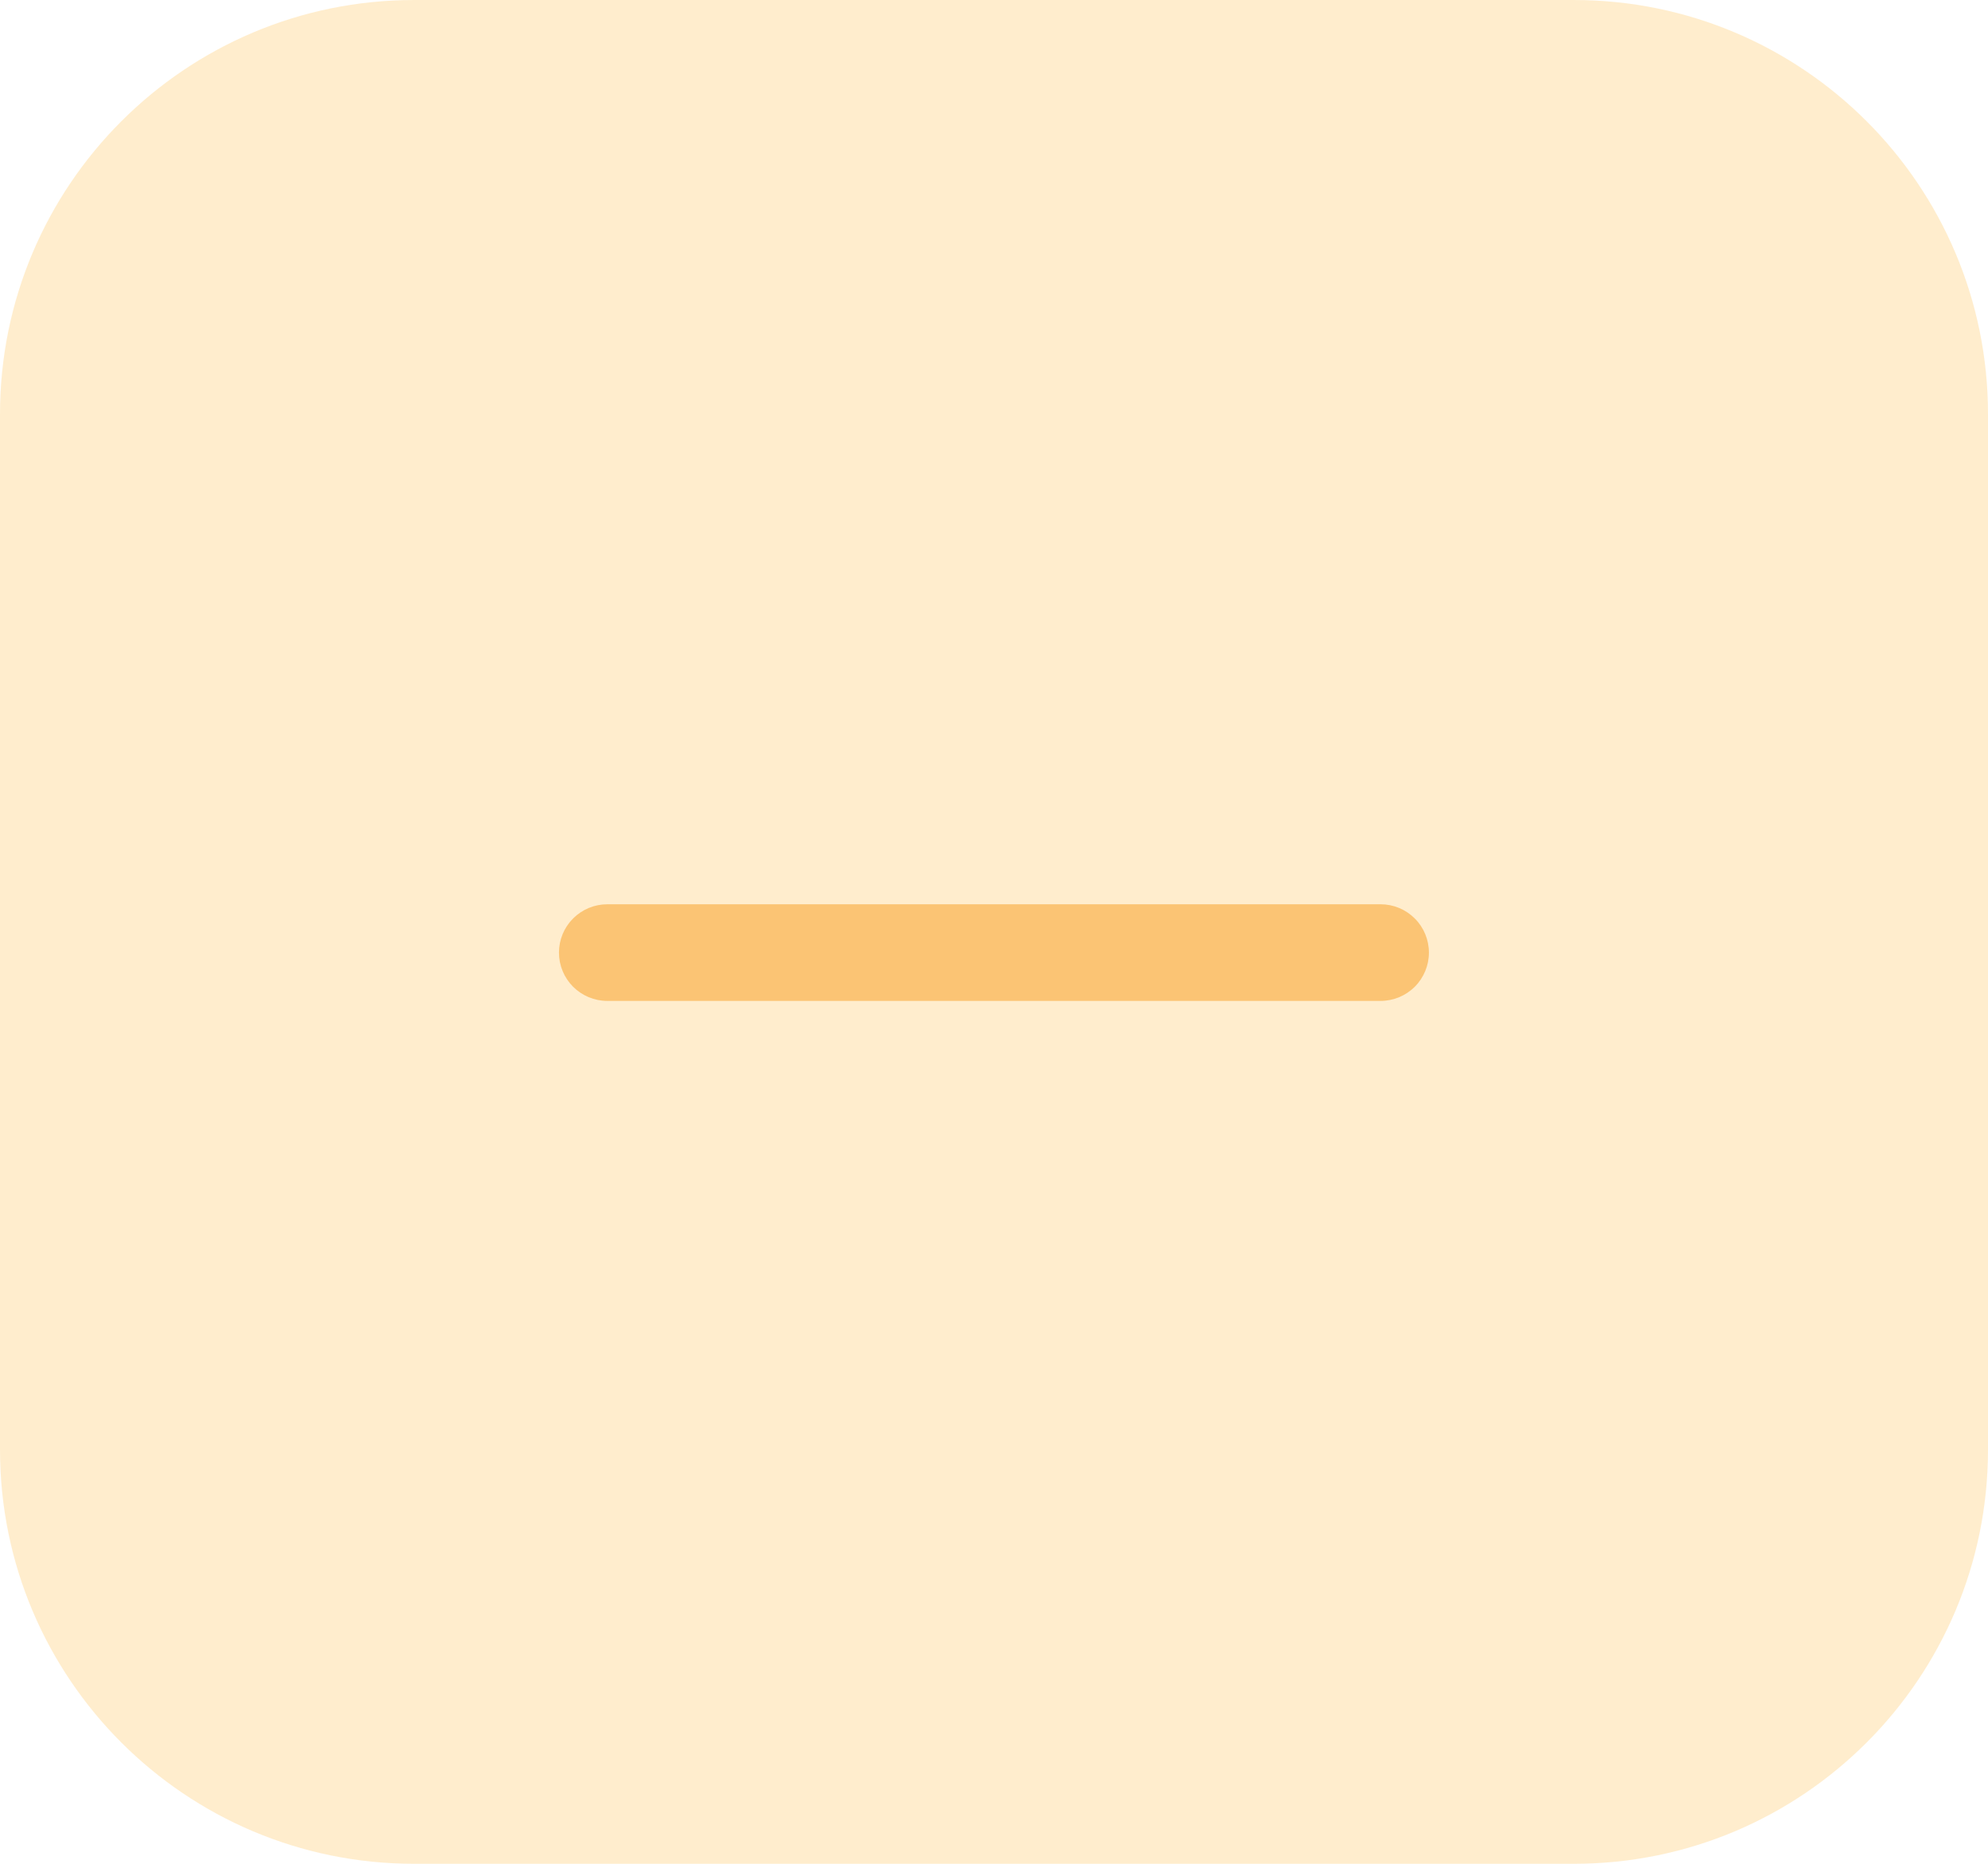
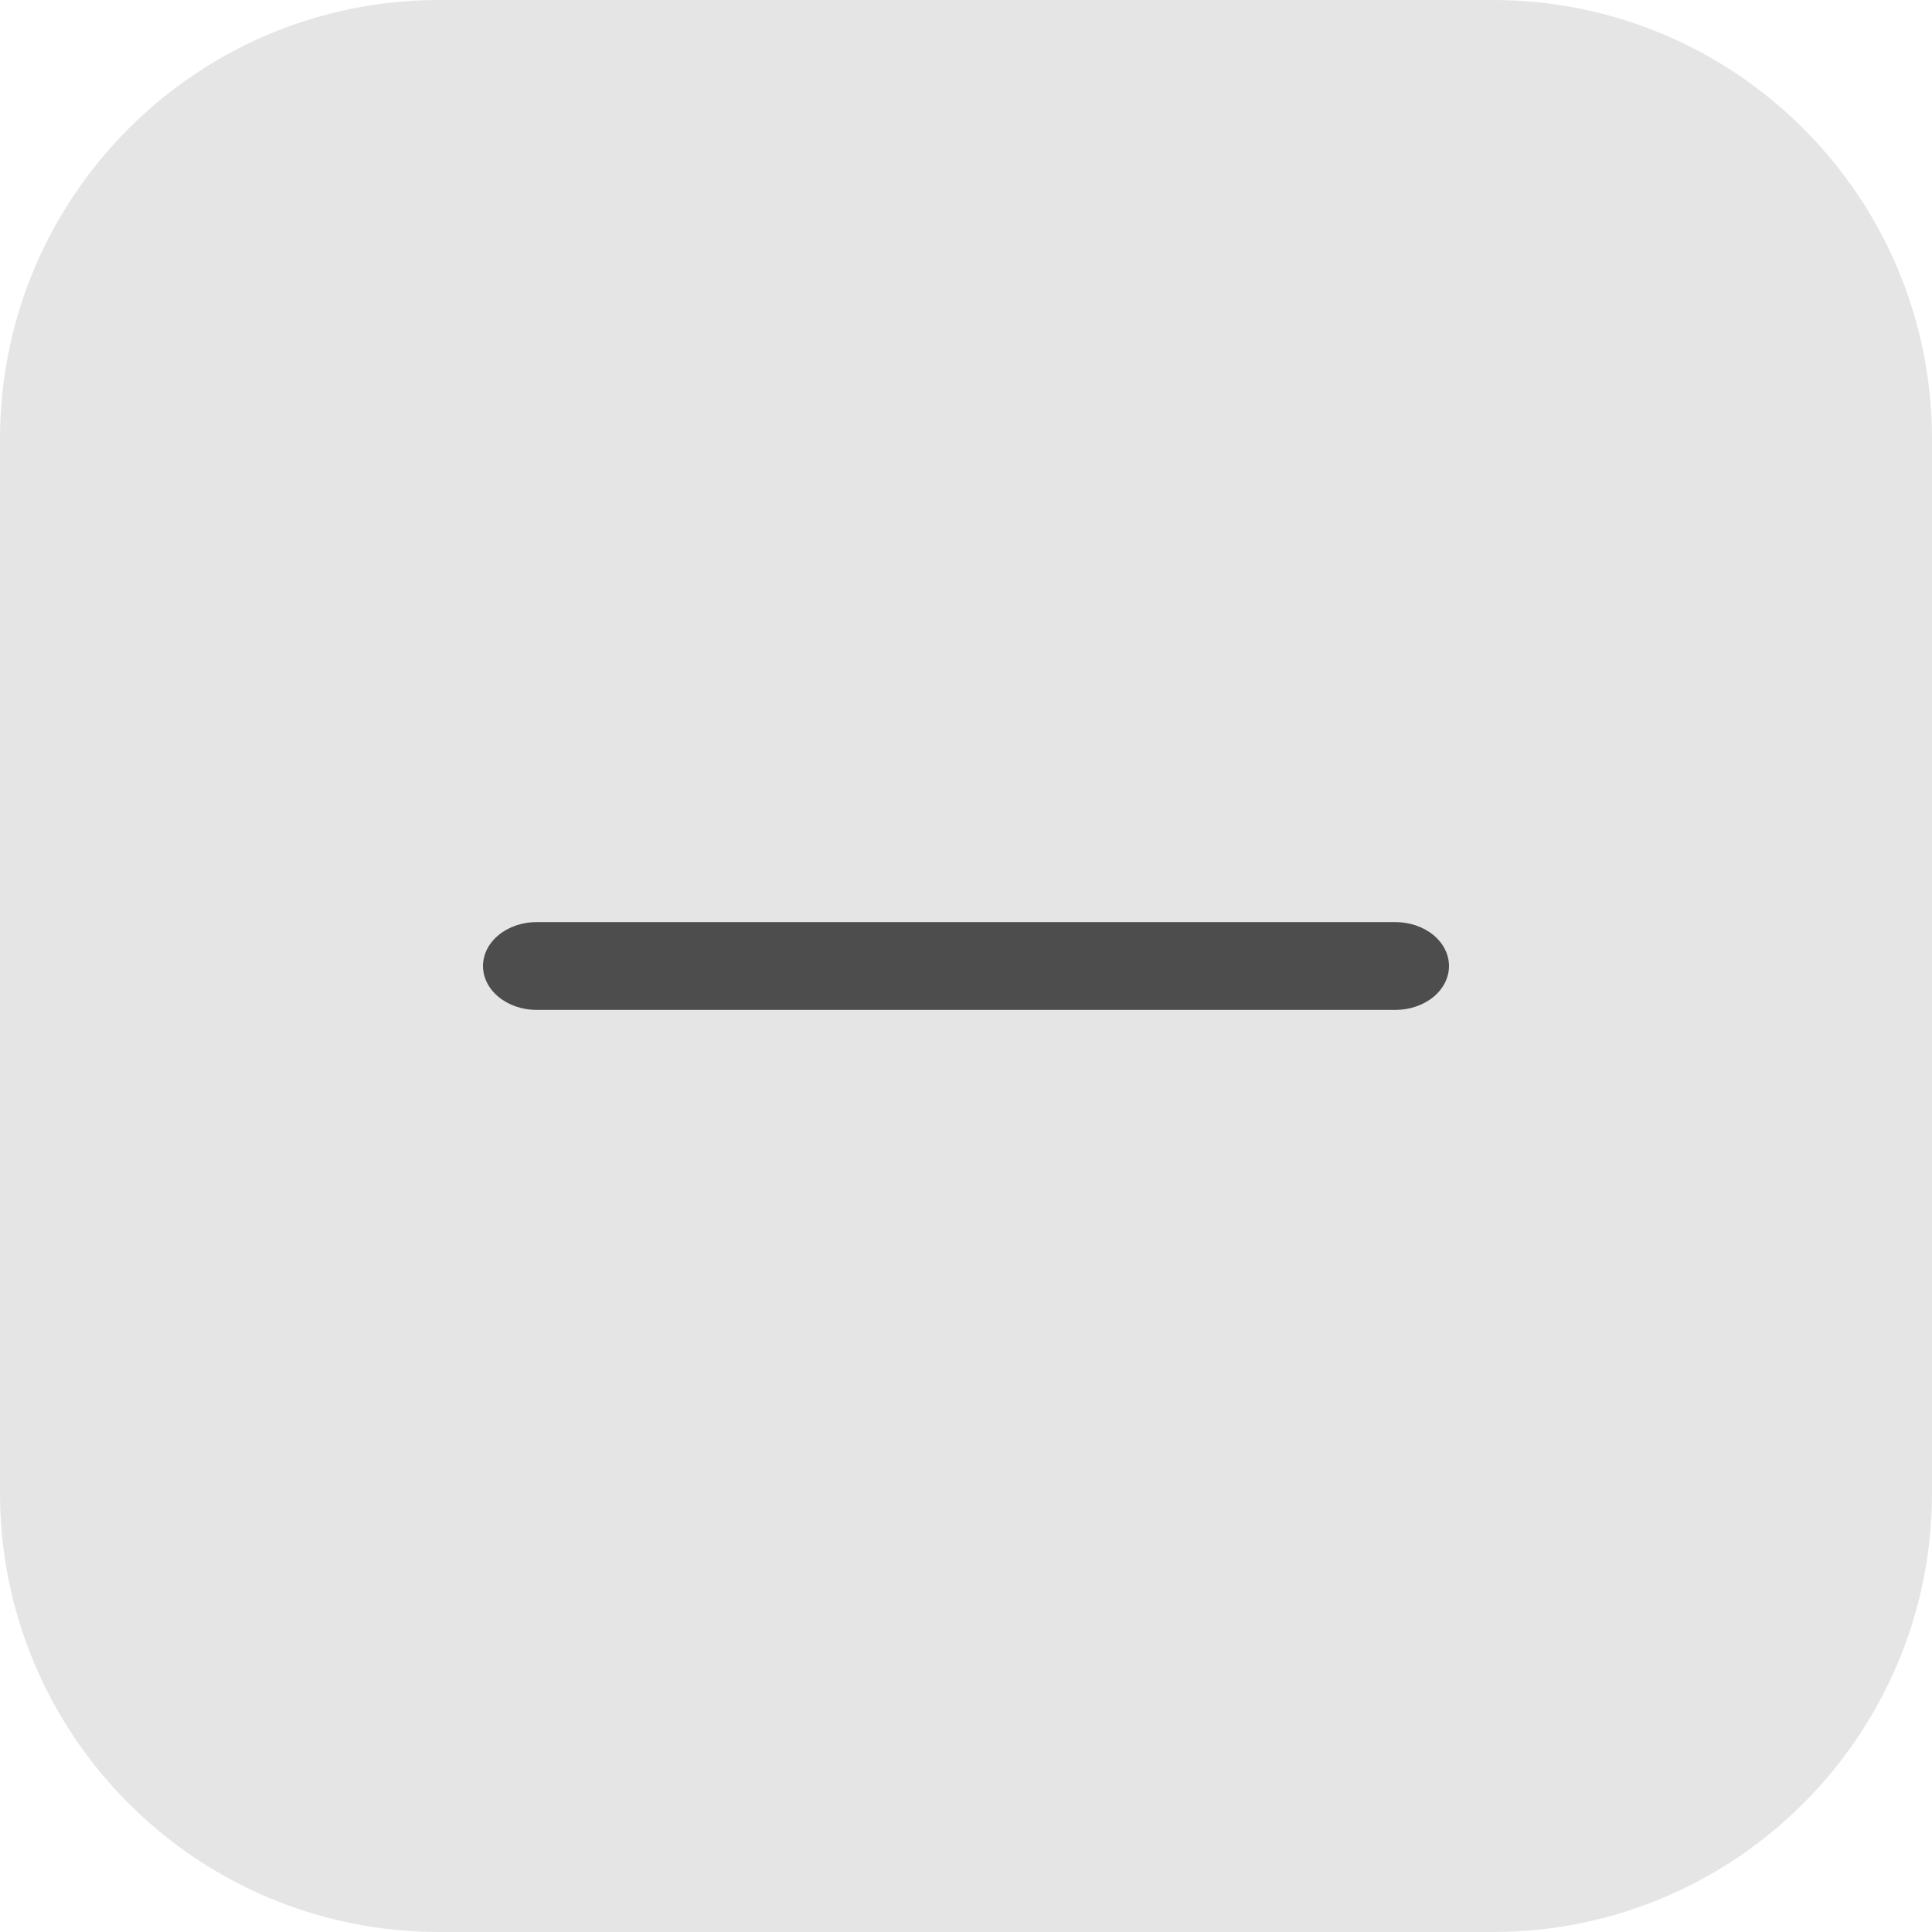
- <svg xmlns="http://www.w3.org/2000/svg" width="48" height="45" viewBox="0 0 48 45" fill="none">
-   <rect width="48" height="45" rx="10" fill="#FFDC9D" fill-opacity="0.5" />
-   <path d="M14.663 24.166H33.334C33.644 24.166 33.94 24.043 34.159 23.825C34.378 23.606 34.501 23.309 34.501 23C34.501 22.69 34.378 22.393 34.159 22.175C33.94 21.956 33.644 21.833 33.334 21.833H14.663C14.353 21.833 14.057 21.956 13.838 22.175C13.619 22.393 13.496 22.69 13.496 23C13.496 23.309 13.619 23.606 13.838 23.825C14.057 24.043 14.353 24.166 14.663 24.166Z" fill="#F99D1C" fill-opacity="0.5" />
+ <svg xmlns="http://www.w3.org/2000/svg" width="44" height="44" viewBox="0 0 44 44" fill="none">
+   <rect width="44" height="44" rx="10" fill="#E5E5E5" />
+   <path d="M12.222 23H31.778C32.102 23 32.413 22.895 32.642 22.707C32.871 22.52 33 22.265 33 22C33 21.735 32.871 21.48 32.642 21.293C32.413 21.105 32.102 21 31.778 21H12.222C11.898 21 11.587 21.105 11.358 21.293C11.129 21.48 11 21.735 11 22C11 22.265 11.129 22.52 11.358 22.707C11.587 22.895 11.898 23 12.222 23Z" fill="#4D4D4D" />
</svg>
